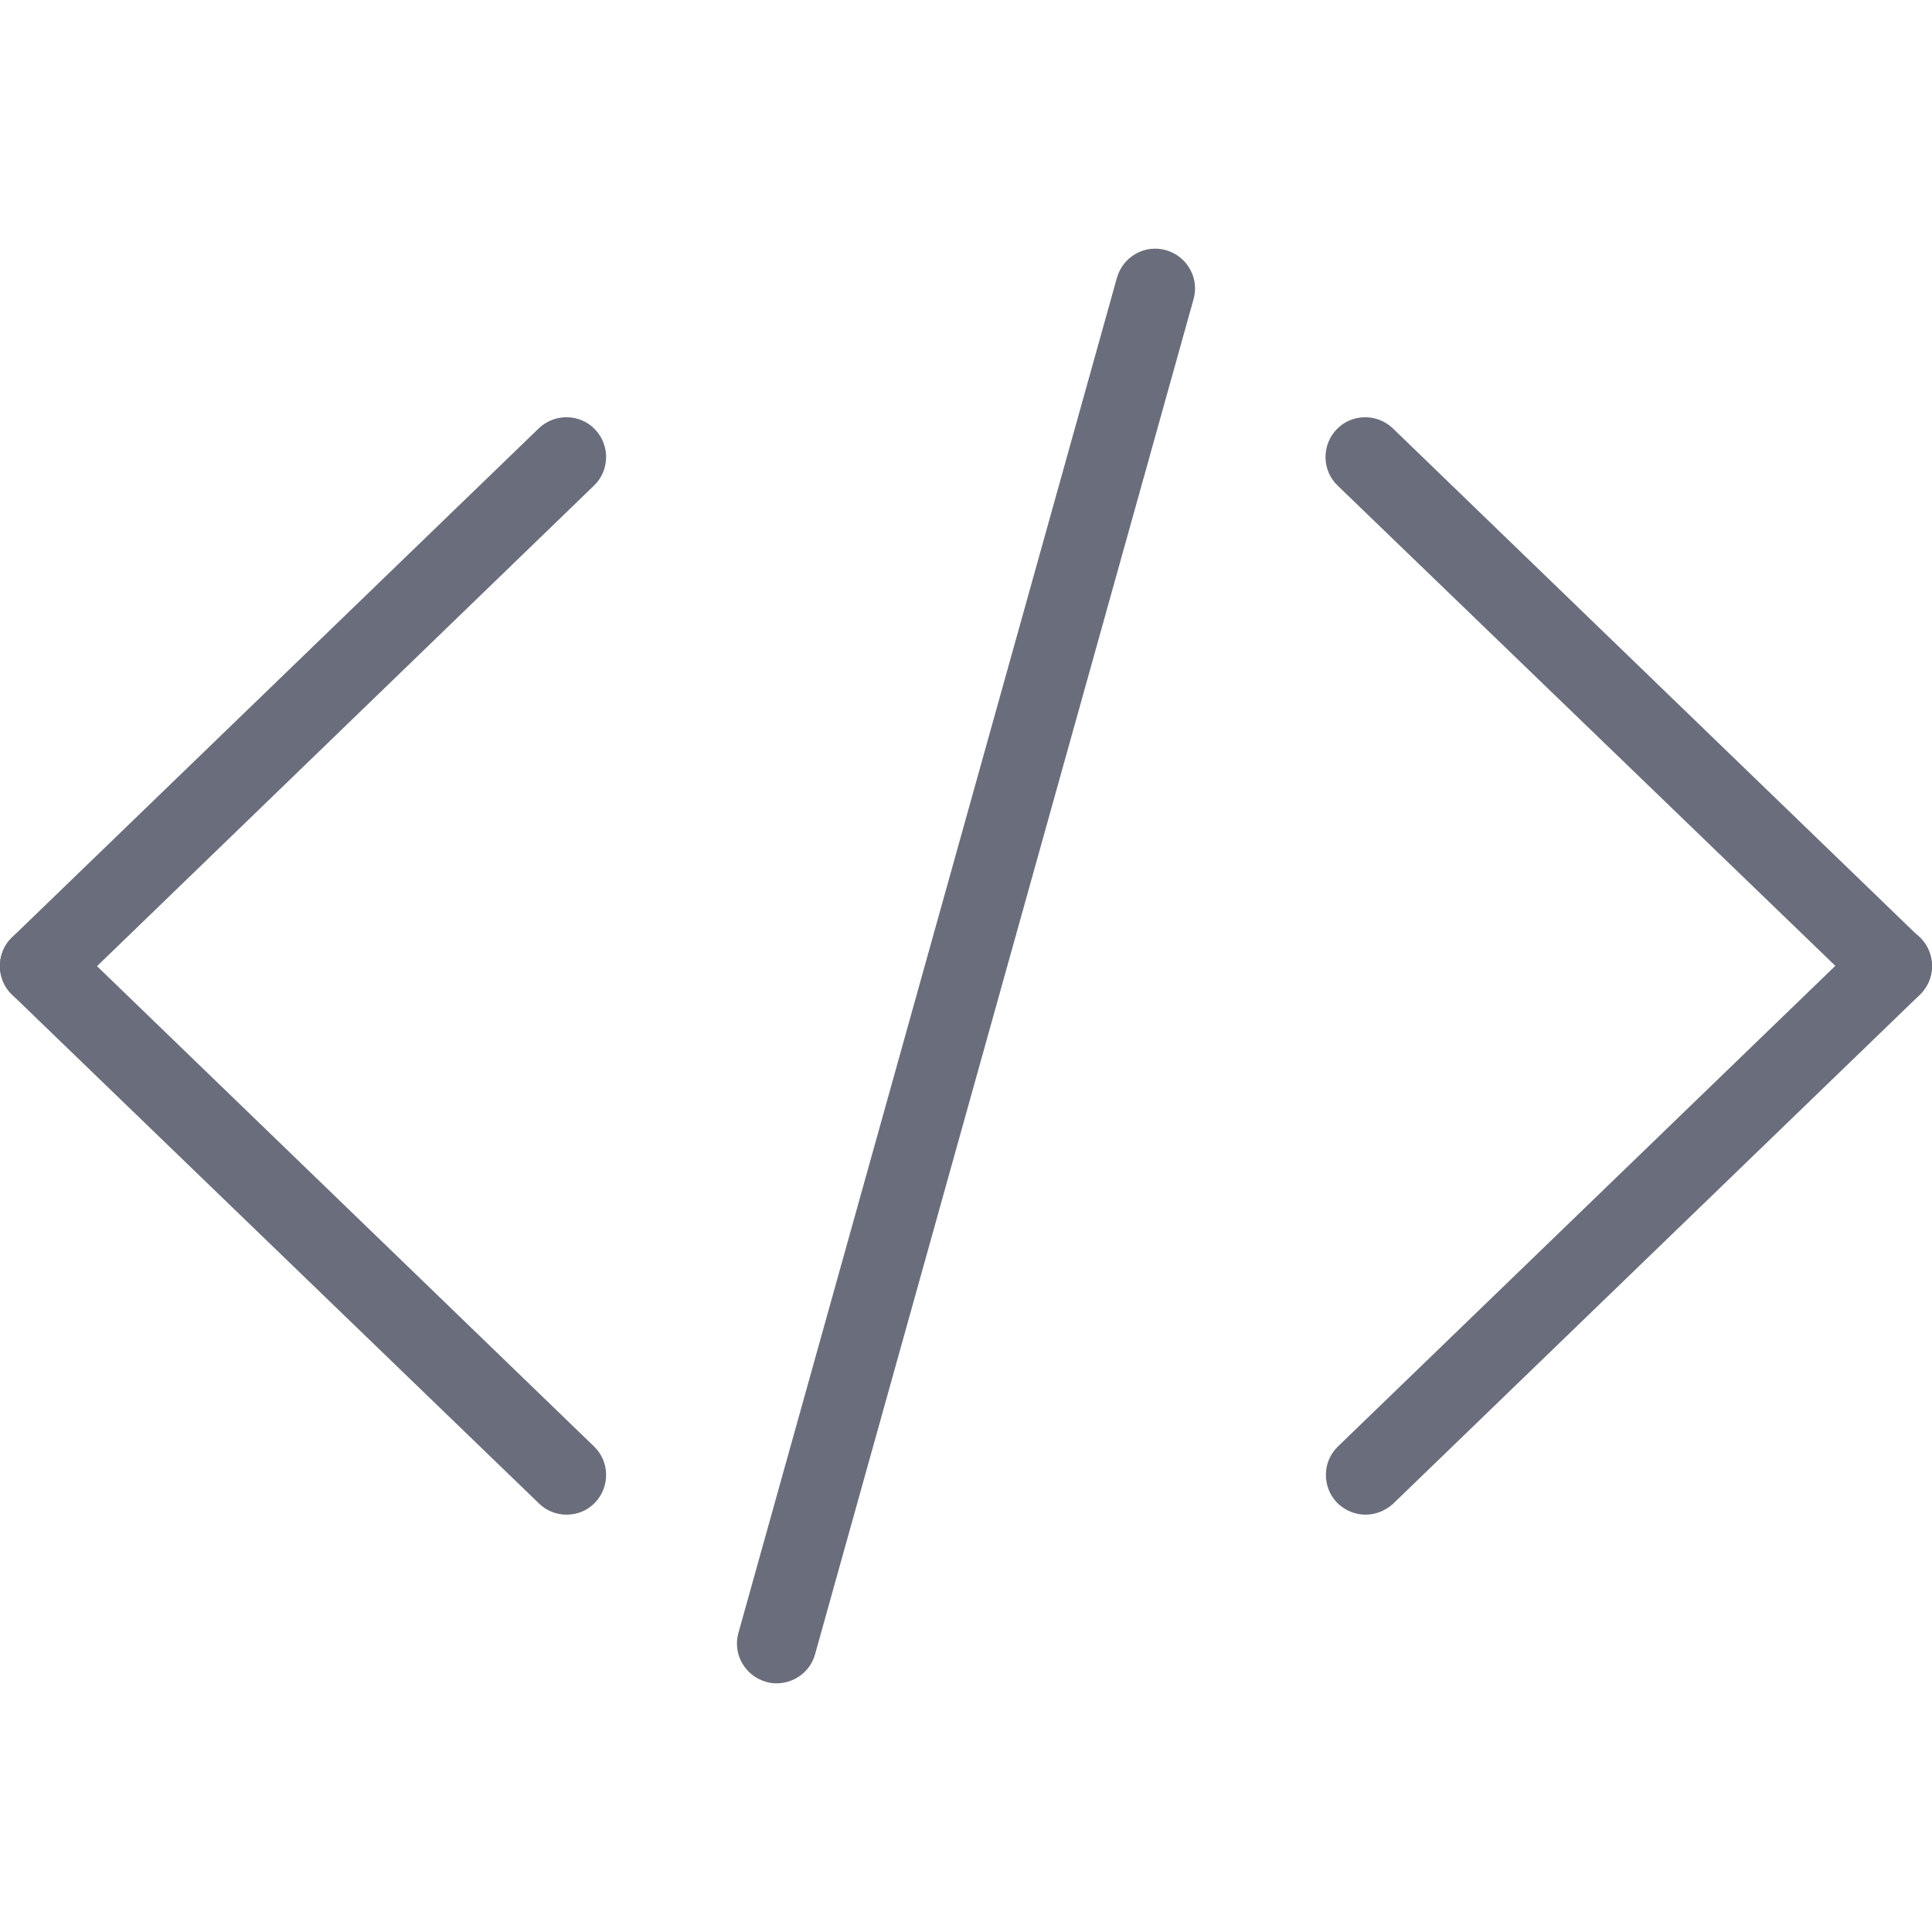
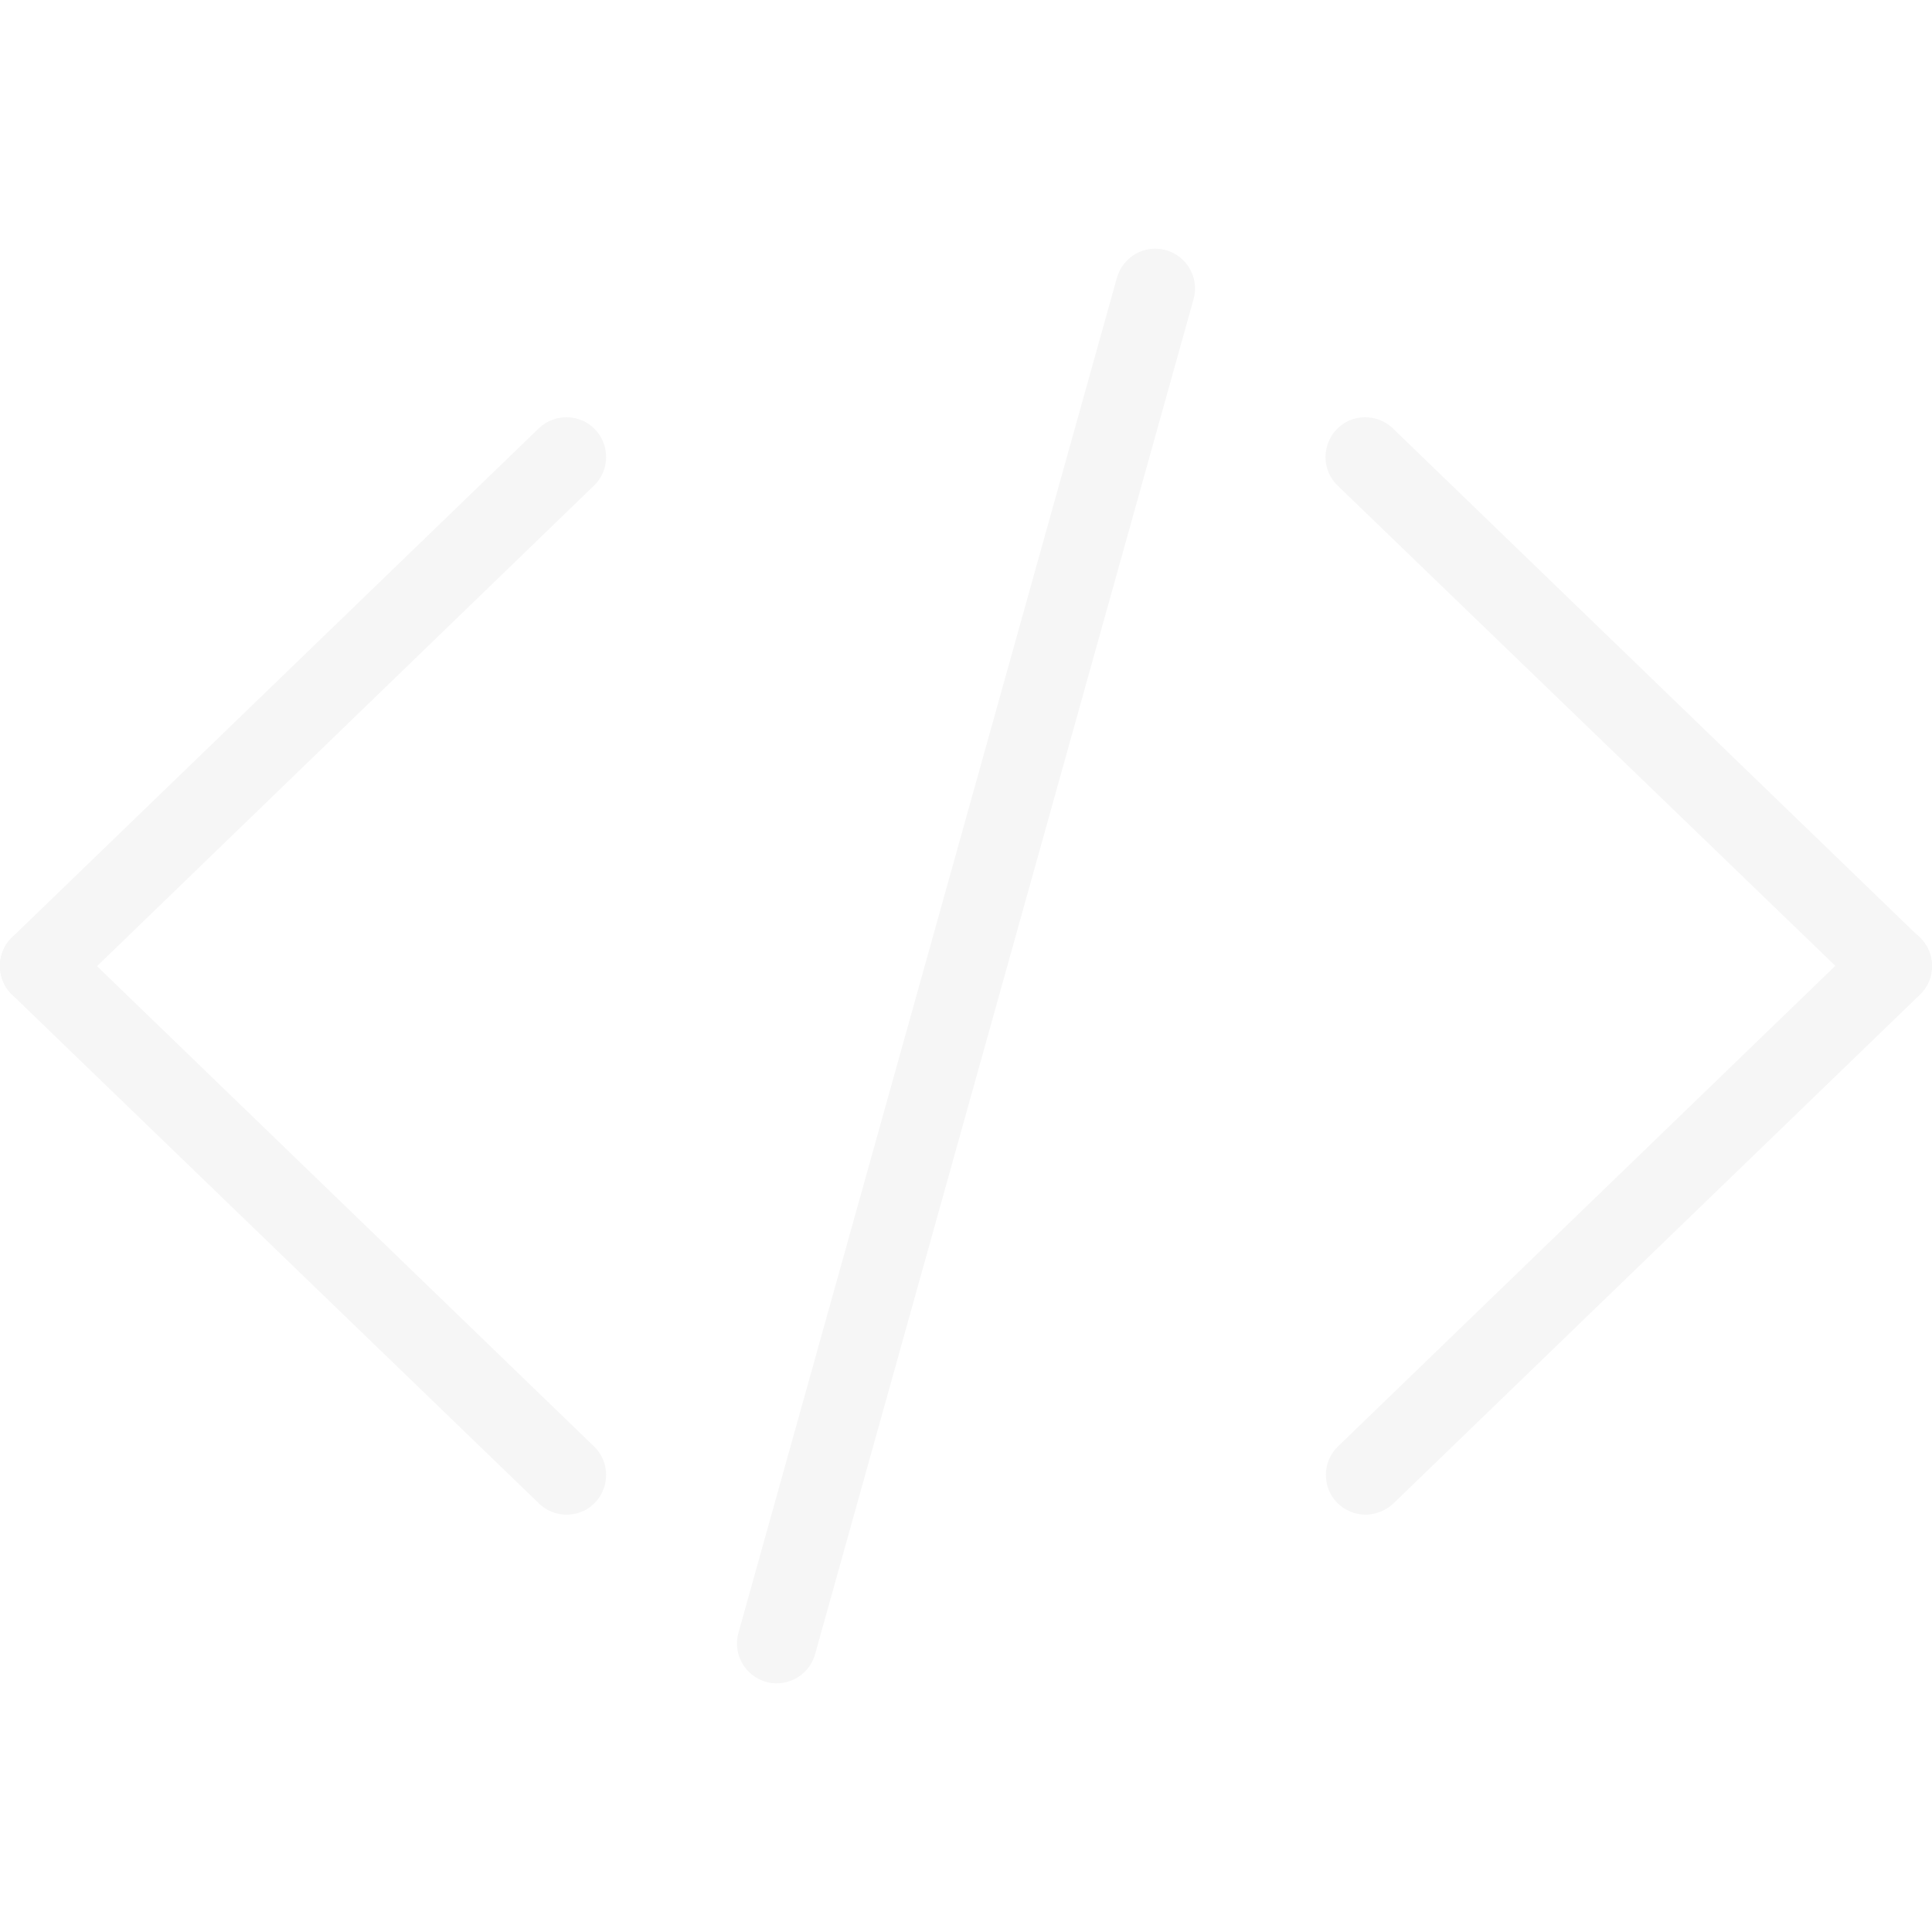
- <svg xmlns="http://www.w3.org/2000/svg" enable-background="new 0 0 512 512" id="Layer_1" version="1.1" viewBox="0 0 512 512" xml:space="preserve">
+ <svg xmlns="http://www.w3.org/2000/svg" enable-background="new 244 244 244 244" id="Layer_1" version="1.1" viewBox="0 0 512 512" xml:space="preserve">
  <g>
    <g>
-       <path d="M361.9,401.4c-2.8,0-5.5-1.1-7.6-3.2c-4-4.2-3.9-10.9,0.3-14.9l139.6-134.9c4.2-4,10.9-3.9,14.9,0.3    c4,4.2,3.9,10.9-0.3,14.9L369.2,398.5C367.1,400.4,364.5,401.4,361.9,401.4z" fill="#6A6E7C" />
-       <path d="M501.5,266.5c-2.6,0-5.3-1-7.3-3L354.5,128.7c-4.2-4-4.3-10.7-0.3-14.9c4-4.2,10.7-4.3,14.9-0.3    l139.6,134.9c4.2,4,4.3,10.7,0.3,14.9C507,265.5,504.2,266.5,501.5,266.5z" fill="#6A6E7C" />
+       <path d="M361.9,401.4c-2.8,0-5.5-1.1-7.6-3.2c-4-4.2-3.9-10.9,0.3-14.9l139.6-134.9c4.2-4,10.9-3.9,14.9,0.3    c4,4.2,3.9,10.9-0.3,14.9L369.2,398.5C367.1,400.4,364.5,401.4,361.9,401.4z" fill="#F6F6F6" />
+       <path d="M501.5,266.5c-2.6,0-5.3-1-7.3-3L354.5,128.7c-4.2-4-4.3-10.7-0.3-14.9c4-4.2,10.7-4.3,14.9-0.3    l139.6,134.9c4.2,4,4.3,10.7,0.3,14.9C507,265.5,504.2,266.5,501.5,266.5z" fill="#F6F6F6" />
    </g>
    <g>
-       <path d="M150.1,401.4c-2.6,0-5.3-1-7.3-3L3.2,263.6c-4.2-4-4.3-10.7-0.3-14.9c4-4.2,10.7-4.3,14.9-0.3l139.6,134.9    c4.2,4,4.3,10.7,0.3,14.9C155.6,400.4,152.9,401.4,150.1,401.4z" fill="#6A6E7C" />
-       <path d="M10.5,266.5c-2.8,0-5.5-1.1-7.6-3.2c-4-4.2-3.9-10.9,0.3-14.9l139.6-134.9c4.2-4,10.9-3.9,14.9,0.3    c4,4.2,3.9,10.9-0.3,14.9L17.9,263.6C15.8,265.6,13.2,266.5,10.5,266.5z" fill="#6A6E7C" />
+       <path d="M150.1,401.4c-2.6,0-5.3-1-7.3-3L3.2,263.6c-4.2-4-4.3-10.7-0.3-14.9c4-4.2,10.7-4.3,14.9-0.3l139.6,134.9    c4.2,4,4.3,10.7,0.3,14.9C155.6,400.4,152.9,401.4,150.1,401.4z" fill="#F6F6F6" />
+       <path d="M10.5,266.5c-2.8,0-5.5-1.1-7.6-3.2c-4-4.2-3.9-10.9,0.3-14.9l139.6-134.9c4.2-4,10.9-3.9,14.9,0.3    c4,4.2,3.9,10.9-0.3,14.9L17.9,263.6C15.8,265.6,13.2,266.5,10.5,266.5z" fill="#F6F6F6" />
    </g>
-     <path d="M205.8,446.1c-0.9,0-1.9-0.1-2.8-0.4c-5.6-1.6-8.9-7.4-7.3-13L296,73.6c1.6-5.6,7.4-8.9,13-7.3   c5.6,1.6,8.9,7.4,7.3,13L216,438.4C214.7,443.1,210.4,446.1,205.8,446.1z" fill="#6A6E7C" />
+     <path d="M205.8,446.1c-0.9,0-1.9-0.1-2.8-0.4c-5.6-1.6-8.9-7.4-7.3-13L296,73.6c1.6-5.6,7.4-8.9,13-7.3   c5.6,1.6,8.9,7.4,7.3,13L216,438.4C214.7,443.1,210.4,446.1,205.8,446.1z" fill="#F6F6F6" />
  </g>
</svg>
